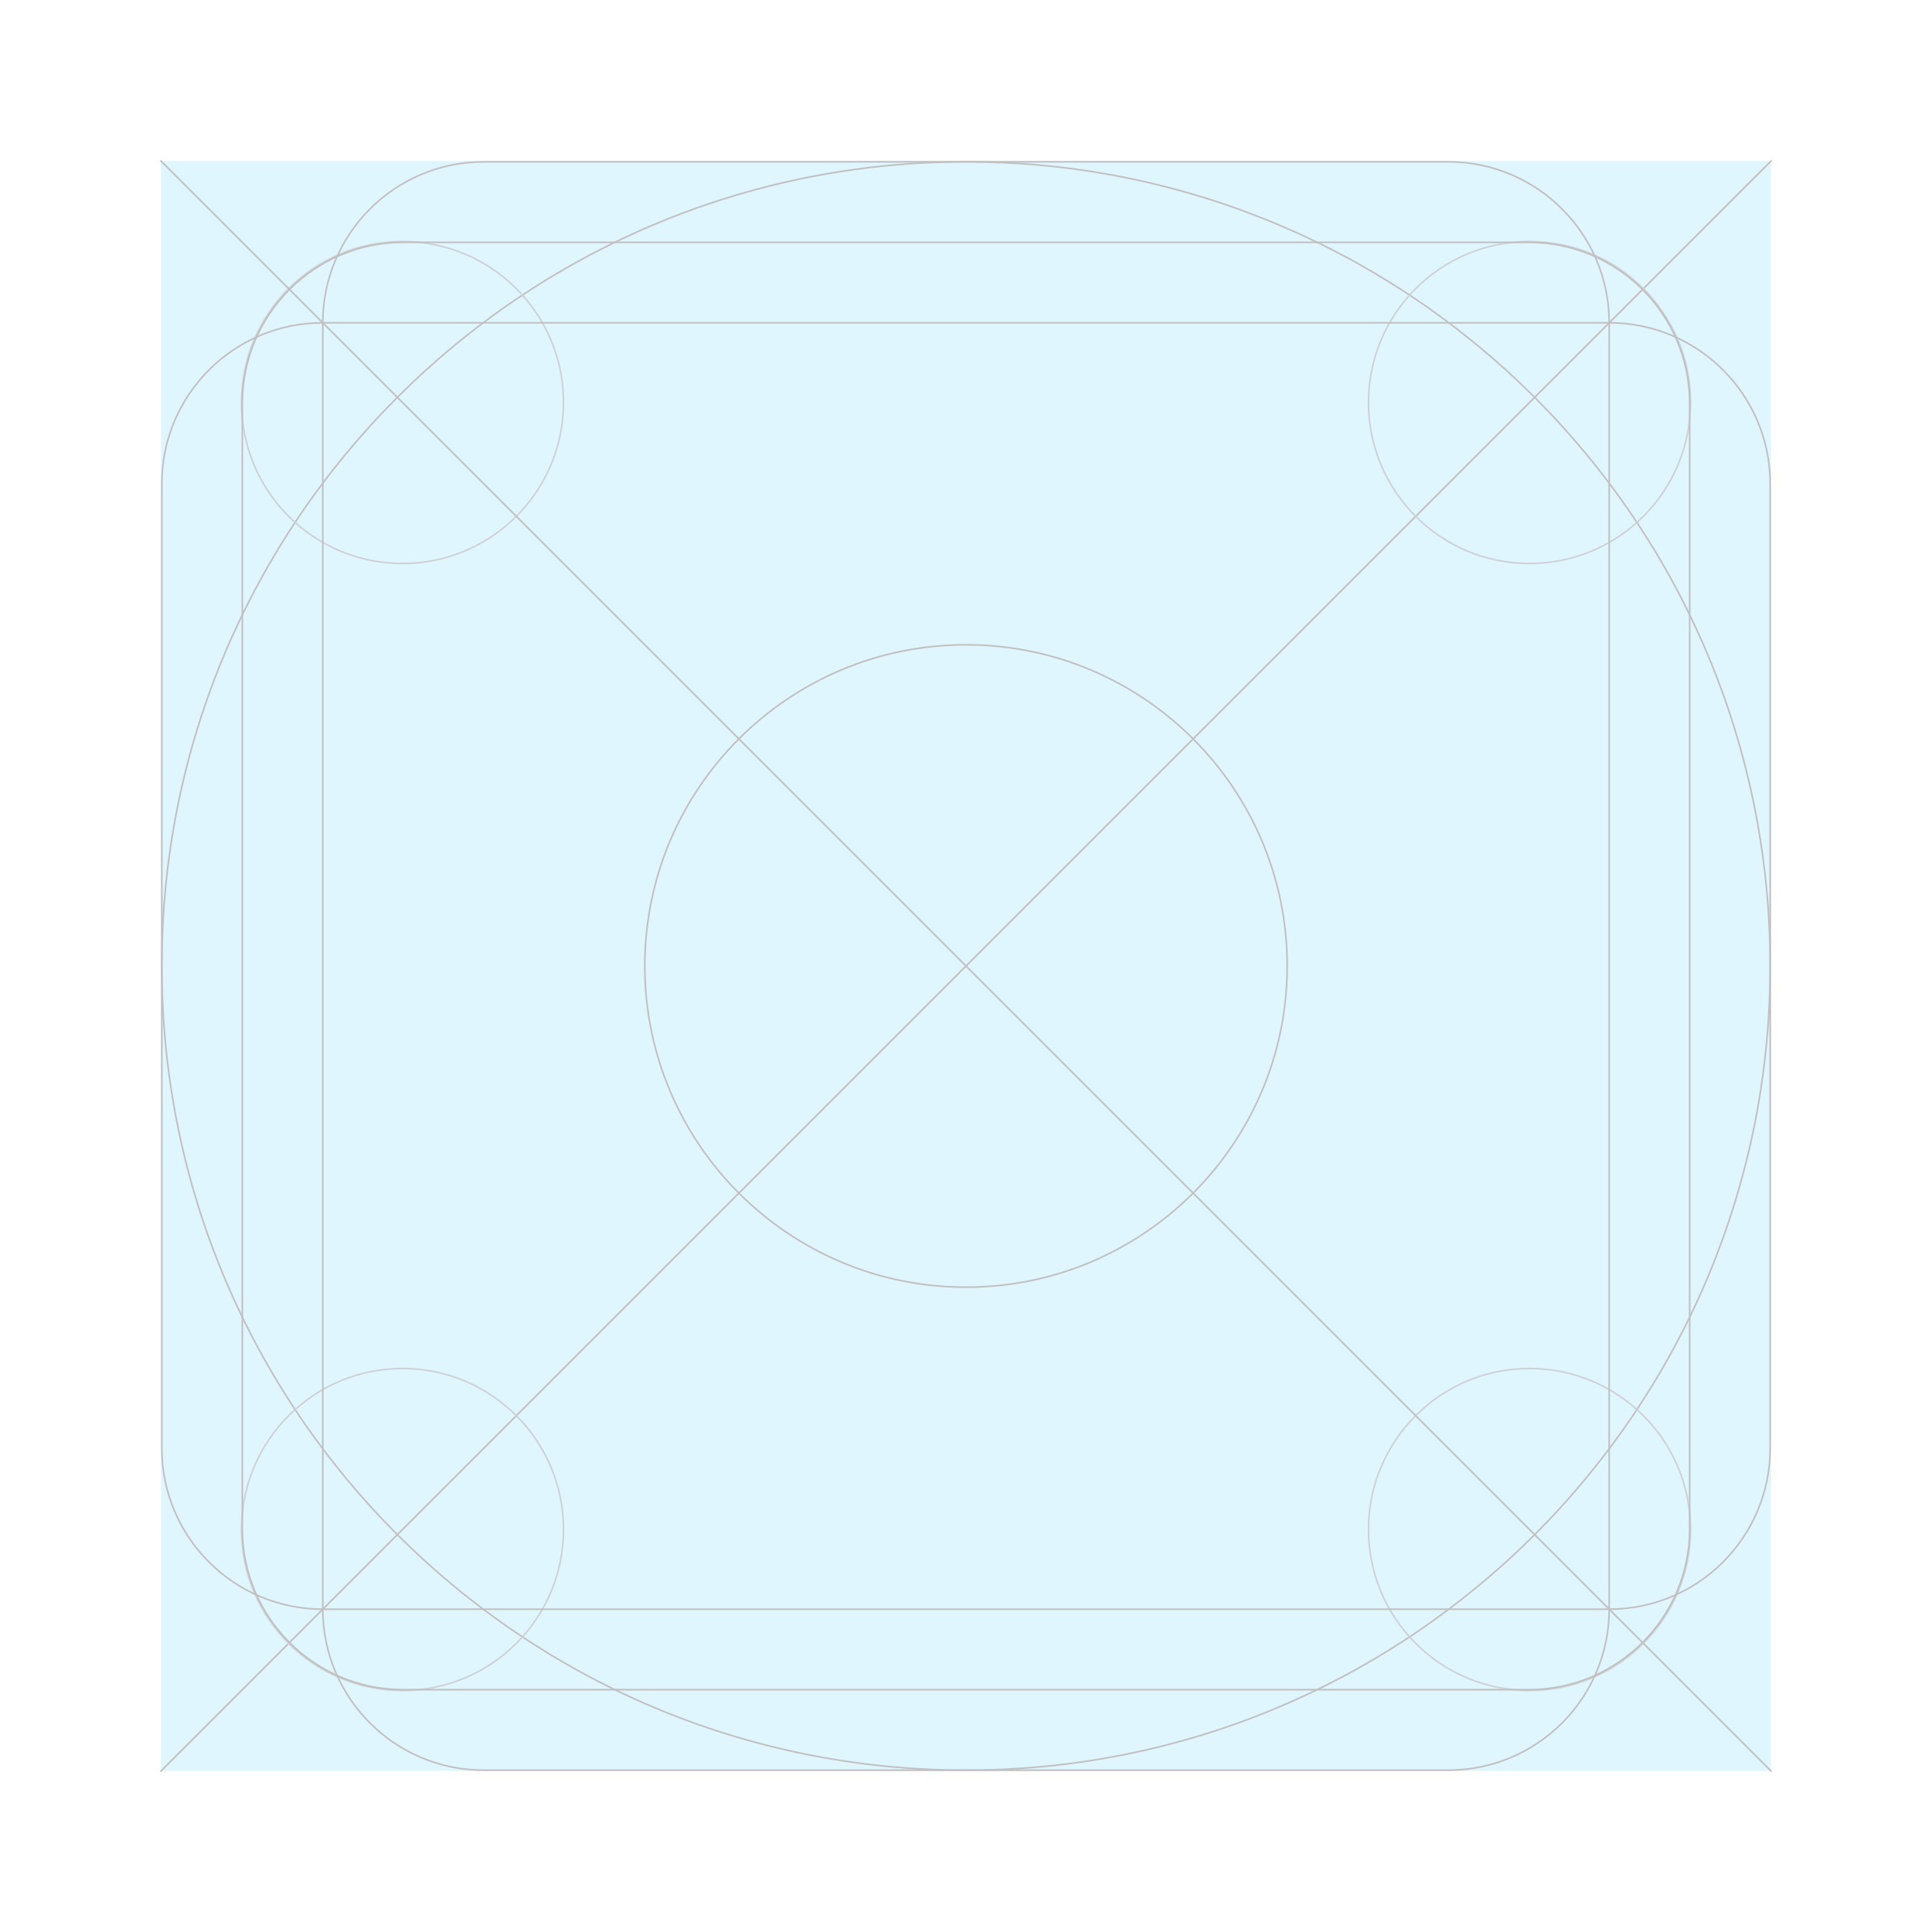
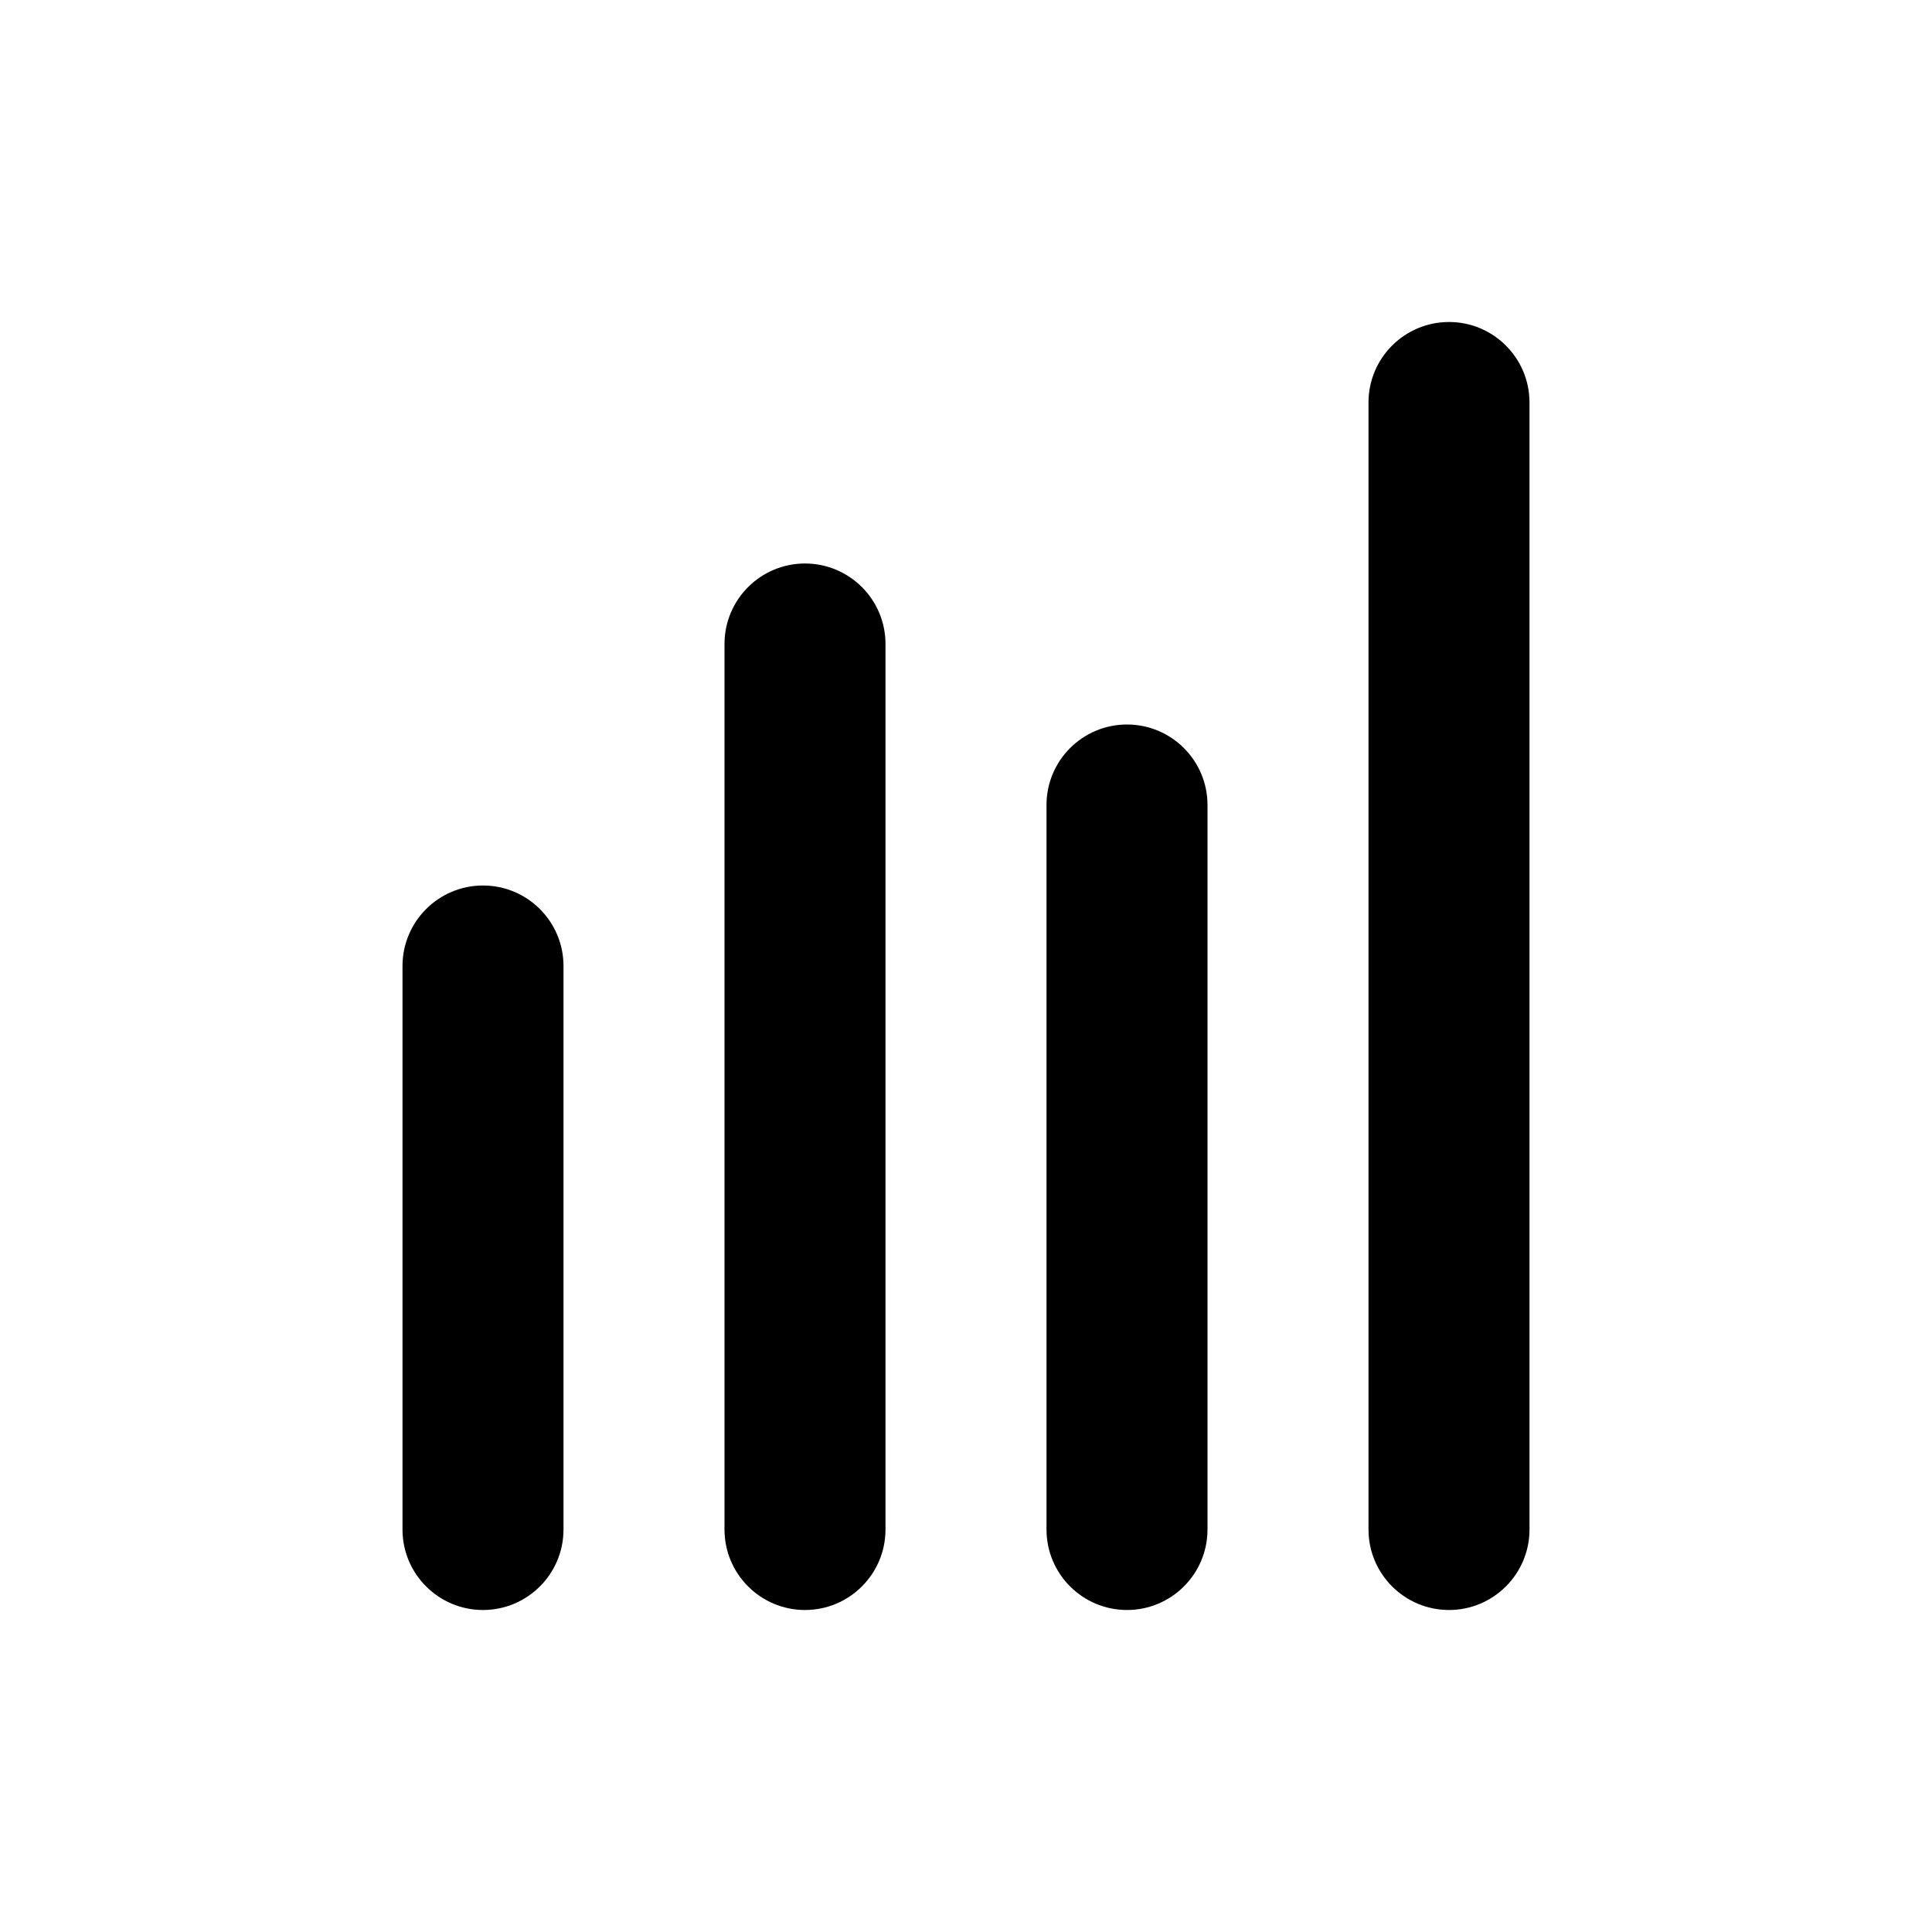
<svg xmlns="http://www.w3.org/2000/svg" width="24px" height="24px" viewBox="0 0 24 24" version="1.1">
  <defs />
  <g id="web-app" stroke="none" stroke-width="1" fill="none" fill-rule="evenodd">
-     <g id="activity">
-       <g id="grid">
-         <rect id="content-area" fill-opacity="0.2" fill="#66D5FF" fill-rule="evenodd" x="2" y="2" width="20" height="20" />
-         <path d="M2,2 L22,22" id="Line" stroke="#C1C0C1" stroke-width="0.02" stroke-linecap="square" transform="translate(12, 12) scale(-1, 1) translate(-12, -12) " />
-         <circle id="circle" stroke="#C1C0C1" stroke-width="0.02" cx="12" cy="12" r="9.99" />
-         <circle id="circle" stroke="#C1C0C1" stroke-width="0.02" cx="12" cy="12" r="3.99" />
-         <circle id="circle-small" stroke="#CCD2D6" stroke-width="0.02" cx="5" cy="5" r="2" />
-         <circle id="circle-small" stroke="#CCD2D6" stroke-width="0.02" cx="19" cy="5" r="2" />
-         <circle id="circle-small" stroke="#CCD2D6" stroke-width="0.02" cx="5" cy="19" r="2" />
-         <circle id="circle-small" stroke="#CCD2D6" stroke-width="0.02" cx="19" cy="19" r="2" />
-         <path d="M2,2 L22,22" id="Line" stroke="#C1C0C1" stroke-width="0.02" stroke-linecap="square" />
-         <rect id="rect-horizontal" stroke="#C1C0C1" stroke-width="0.02" x="4.01" y="2.01" width="15.98" height="19.98" rx="2" />
-         <rect id="rect-horizontal" stroke="#C1C0C1" stroke-width="0.02" x="3.01" y="3.01" width="17.98" height="17.98" rx="2" />
-         <rect id="rect-vertical" stroke="#C1C0C1" stroke-width="0.02" transform="translate(12, 12) rotate(90) translate(-12, -12) " x="4.01" y="2.01" width="15.98" height="19.98" rx="2" />
-       </g>
+     <g id="activity" fill="#000000">
+       <path d="M11,19 C11,19.552 10.552,20 10,20 C9.448,20 9,19.552 9,19 L9,8 C9,7.448 9.448,7 10,7 C10.552,7 11,7.448 11,8 L11,19 Z M7,19 C7,19.552 6.552,20 6,20 C5.448,20 5,19.552 5,19 L5,12 C5,11.448 5.448,11 6,11 C6.552,11 7,11.448 7,12 L7,19 Z M13,19 L13,10 C13,9.448 13.448,9 14,9 C14.552,9 15,9.448 15,10 L15,19 C15,19.552 14.552,20 14,20 C13.448,20 13,19.552 13,19 Z M17,5 C17,4.448 17.448,4 18,4 C18.552,4 19,4.448 19,5 L19,19 C19,19.552 18.552,20 18,20 C17.448,20 17,19.552 17,19 L17,5 Z" id="Shape" />
    </g>
  </g>
</svg>
